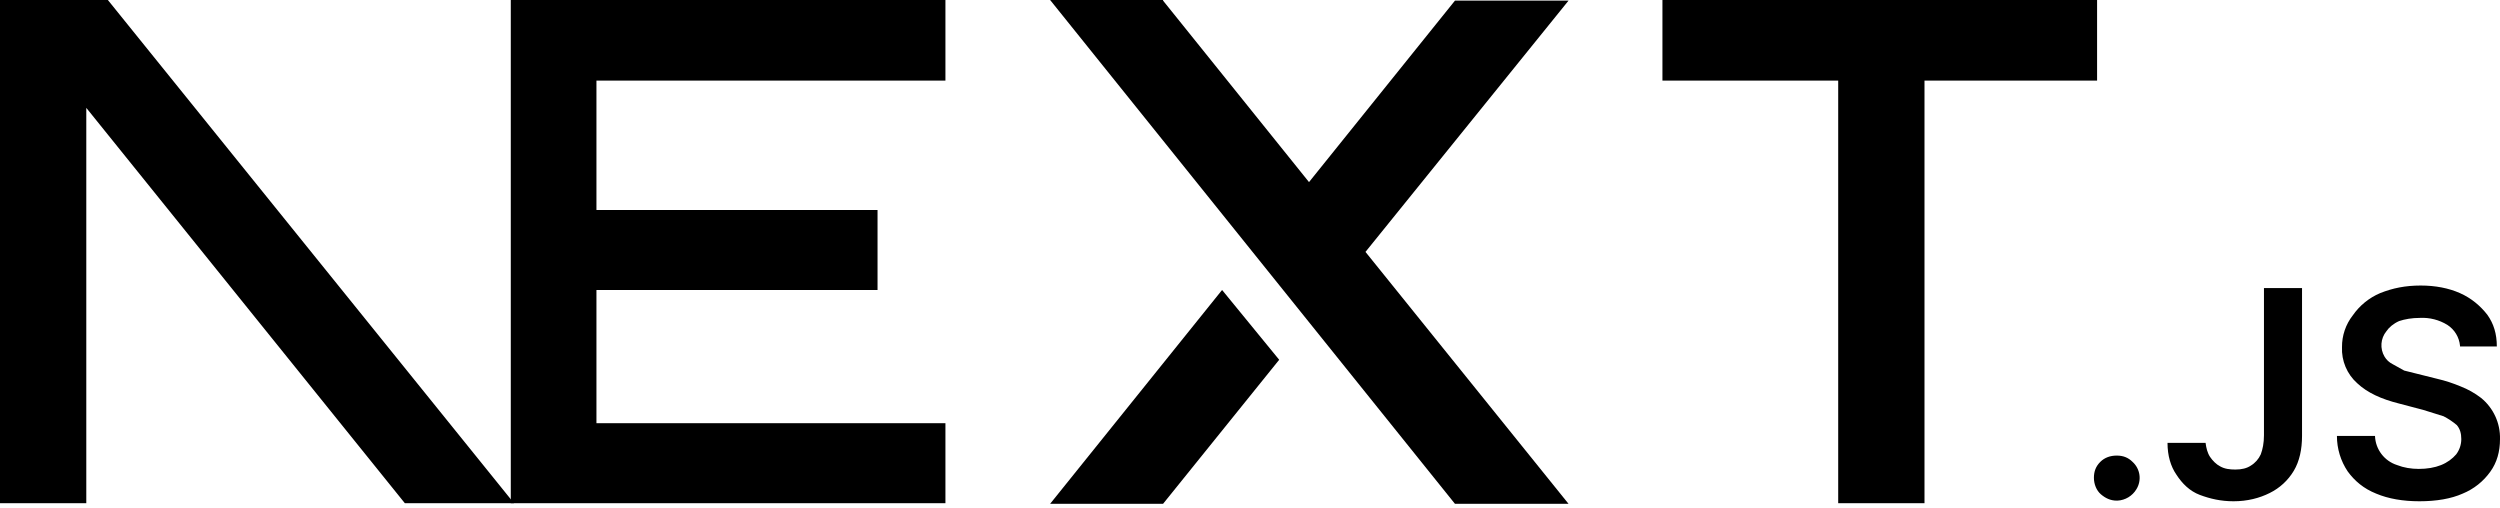
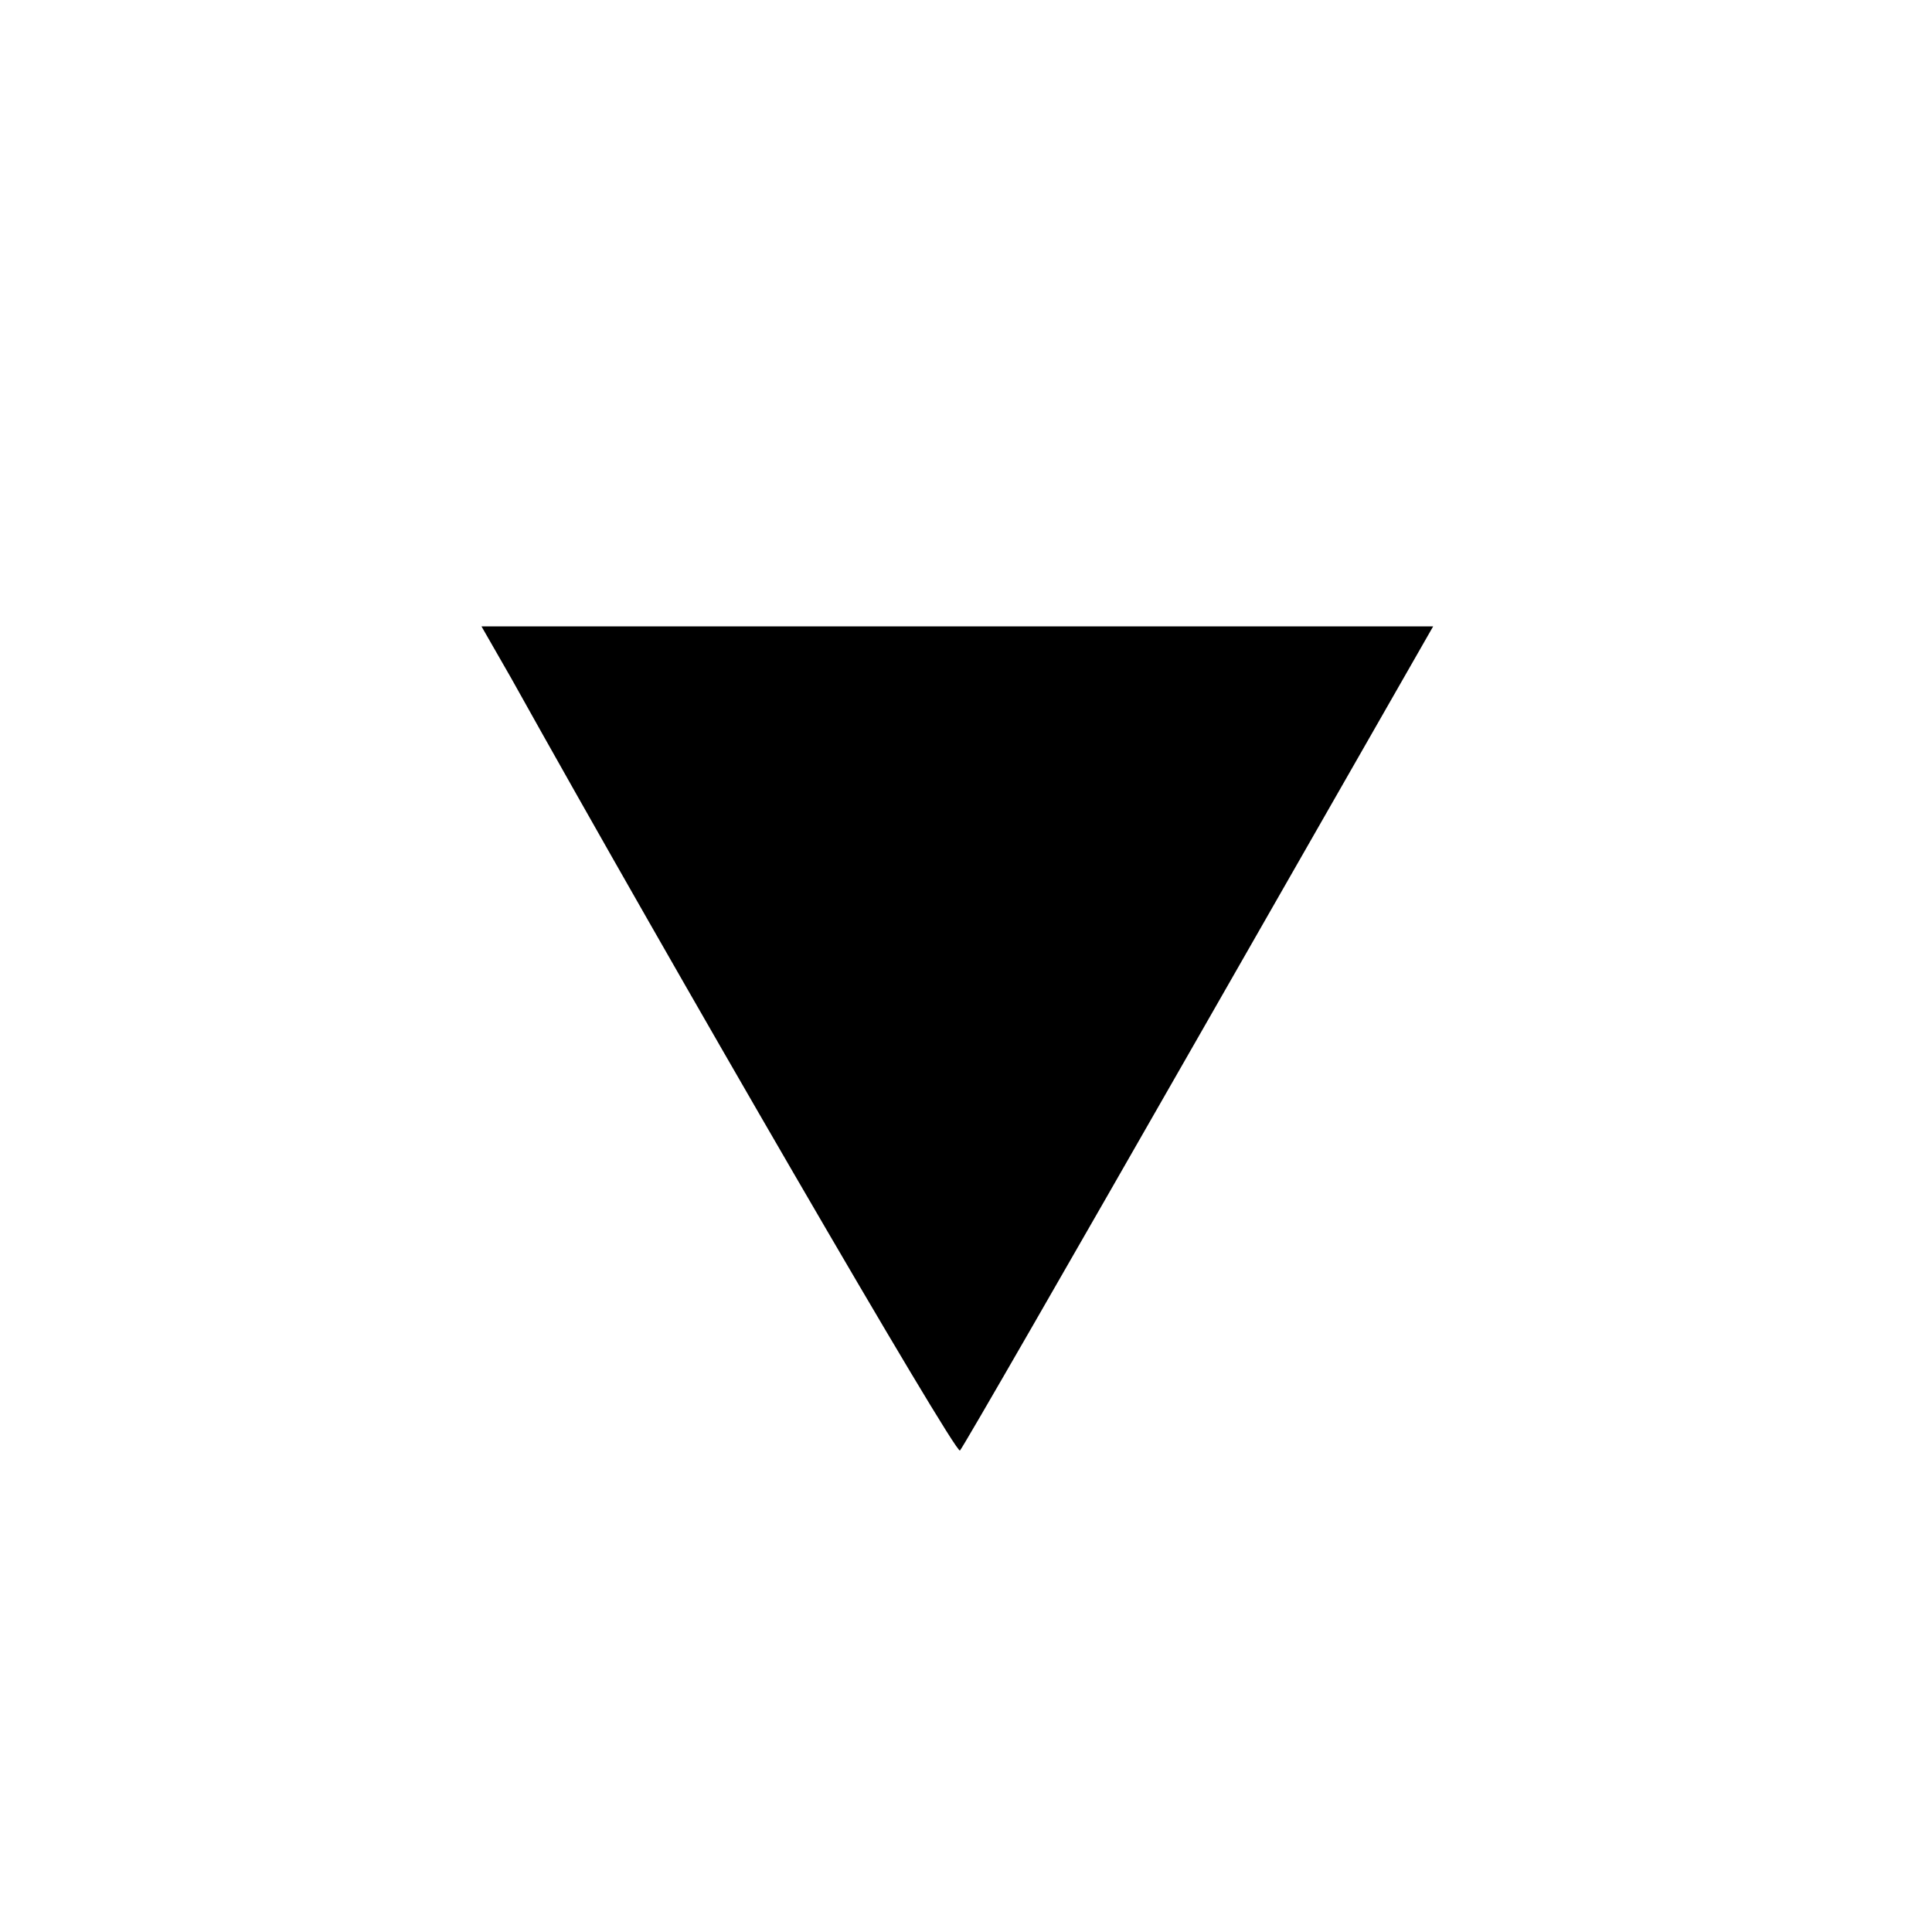
- <svg xmlns="http://www.w3.org/2000/svg" fill="none" viewBox="0 0 394 80">
-   <path fill="#000" d="M262 0h68.5v12.7h-27.2v66.6h-13.6V12.7H262V0ZM149 0v12.7H94v20.4h44.3v12.6H94v21h55v12.6H80.5V0h68.7zm34.3 0h-17.8l63.8 79.4h17.9l-32-39.7 32-39.6h-17.9l-23 28.6-23-28.6zm18.3 56.7-9-11-27.1 33.7h17.8l18.3-22.7z" />
-   <path fill="#000" d="M81 79.3 17 0H0v79.3h13.6V17l50.2 62.3H81Zm252.6-.4c-1 0-1.8-.4-2.5-1s-1.1-1.6-1.1-2.6.3-1.8 1-2.5 1.6-1 2.6-1 1.8.3 2.5 1a3.4 3.4 0 0 1 .6 4.3 3.7 3.7 0 0 1-3 1.8zm23.2-33.5h6v23.3c0 2.1-.4 4-1.3 5.5a9.1 9.1 0 0 1-3.8 3.5c-1.6.8-3.5 1.3-5.7 1.3-2 0-3.7-.4-5.3-1s-2.8-1.8-3.7-3.2c-.9-1.3-1.4-3-1.4-5h6c.1.8.3 1.6.7 2.2s1 1.2 1.6 1.5c.7.4 1.5.5 2.4.5 1 0 1.8-.2 2.4-.6a4 4 0 0 0 1.6-1.8c.3-.8.5-1.8.5-3V45.5zm30.9 9.1a4.4 4.4 0 0 0-2-3.3 7.5 7.5 0 0 0-4.3-1.1c-1.3 0-2.4.2-3.3.5-.9.4-1.6 1-2 1.6a3.5 3.5 0 0 0-.3 4c.3.5.7.9 1.3 1.2l1.8 1 2 .5 3.2.8c1.3.3 2.5.7 3.7 1.2a13 13 0 0 1 3.2 1.8 8.1 8.1 0 0 1 3 6.5c0 2-.5 3.7-1.5 5.1a10 10 0 0 1-4.4 3.5c-1.8.8-4.1 1.2-6.8 1.2-2.6 0-4.9-.4-6.8-1.2-2-.8-3.4-2-4.5-3.5a10 10 0 0 1-1.7-5.6h6a5 5 0 0 0 3.5 4.6c1 .4 2.2.6 3.4.6 1.3 0 2.5-.2 3.5-.6 1-.4 1.8-1 2.4-1.7a4 4 0 0 0 .8-2.4c0-.9-.2-1.6-.7-2.2a11 11 0 0 0-2.1-1.4l-3.2-1-3.8-1c-2.8-.7-5-1.7-6.6-3.2a7.2 7.2 0 0 1-2.4-5.7 8 8 0 0 1 1.7-5 10 10 0 0 1 4.3-3.5c2-.8 4-1.2 6.4-1.2 2.3 0 4.4.4 6.2 1.2 1.8.8 3.2 2 4.3 3.4 1 1.4 1.5 3 1.5 5h-5.8z" />
+ <svg xmlns="http://www.w3.org/2000/svg" version="1.0" width="256pt" height="256pt" viewBox="0 0 256 256" preserveAspectRatio="xMidYMid meet">
+   <g transform="translate(0,256) scale(0.1,-0.1)" fill="#000000" stroke="none">
+     <path d="M677 1662 c213 -382 589 -1030 595 -1024 4 4 146 251 317 550 l310 542 -630 0 -631 0 39 -68z" />
+   </g>
</svg>
